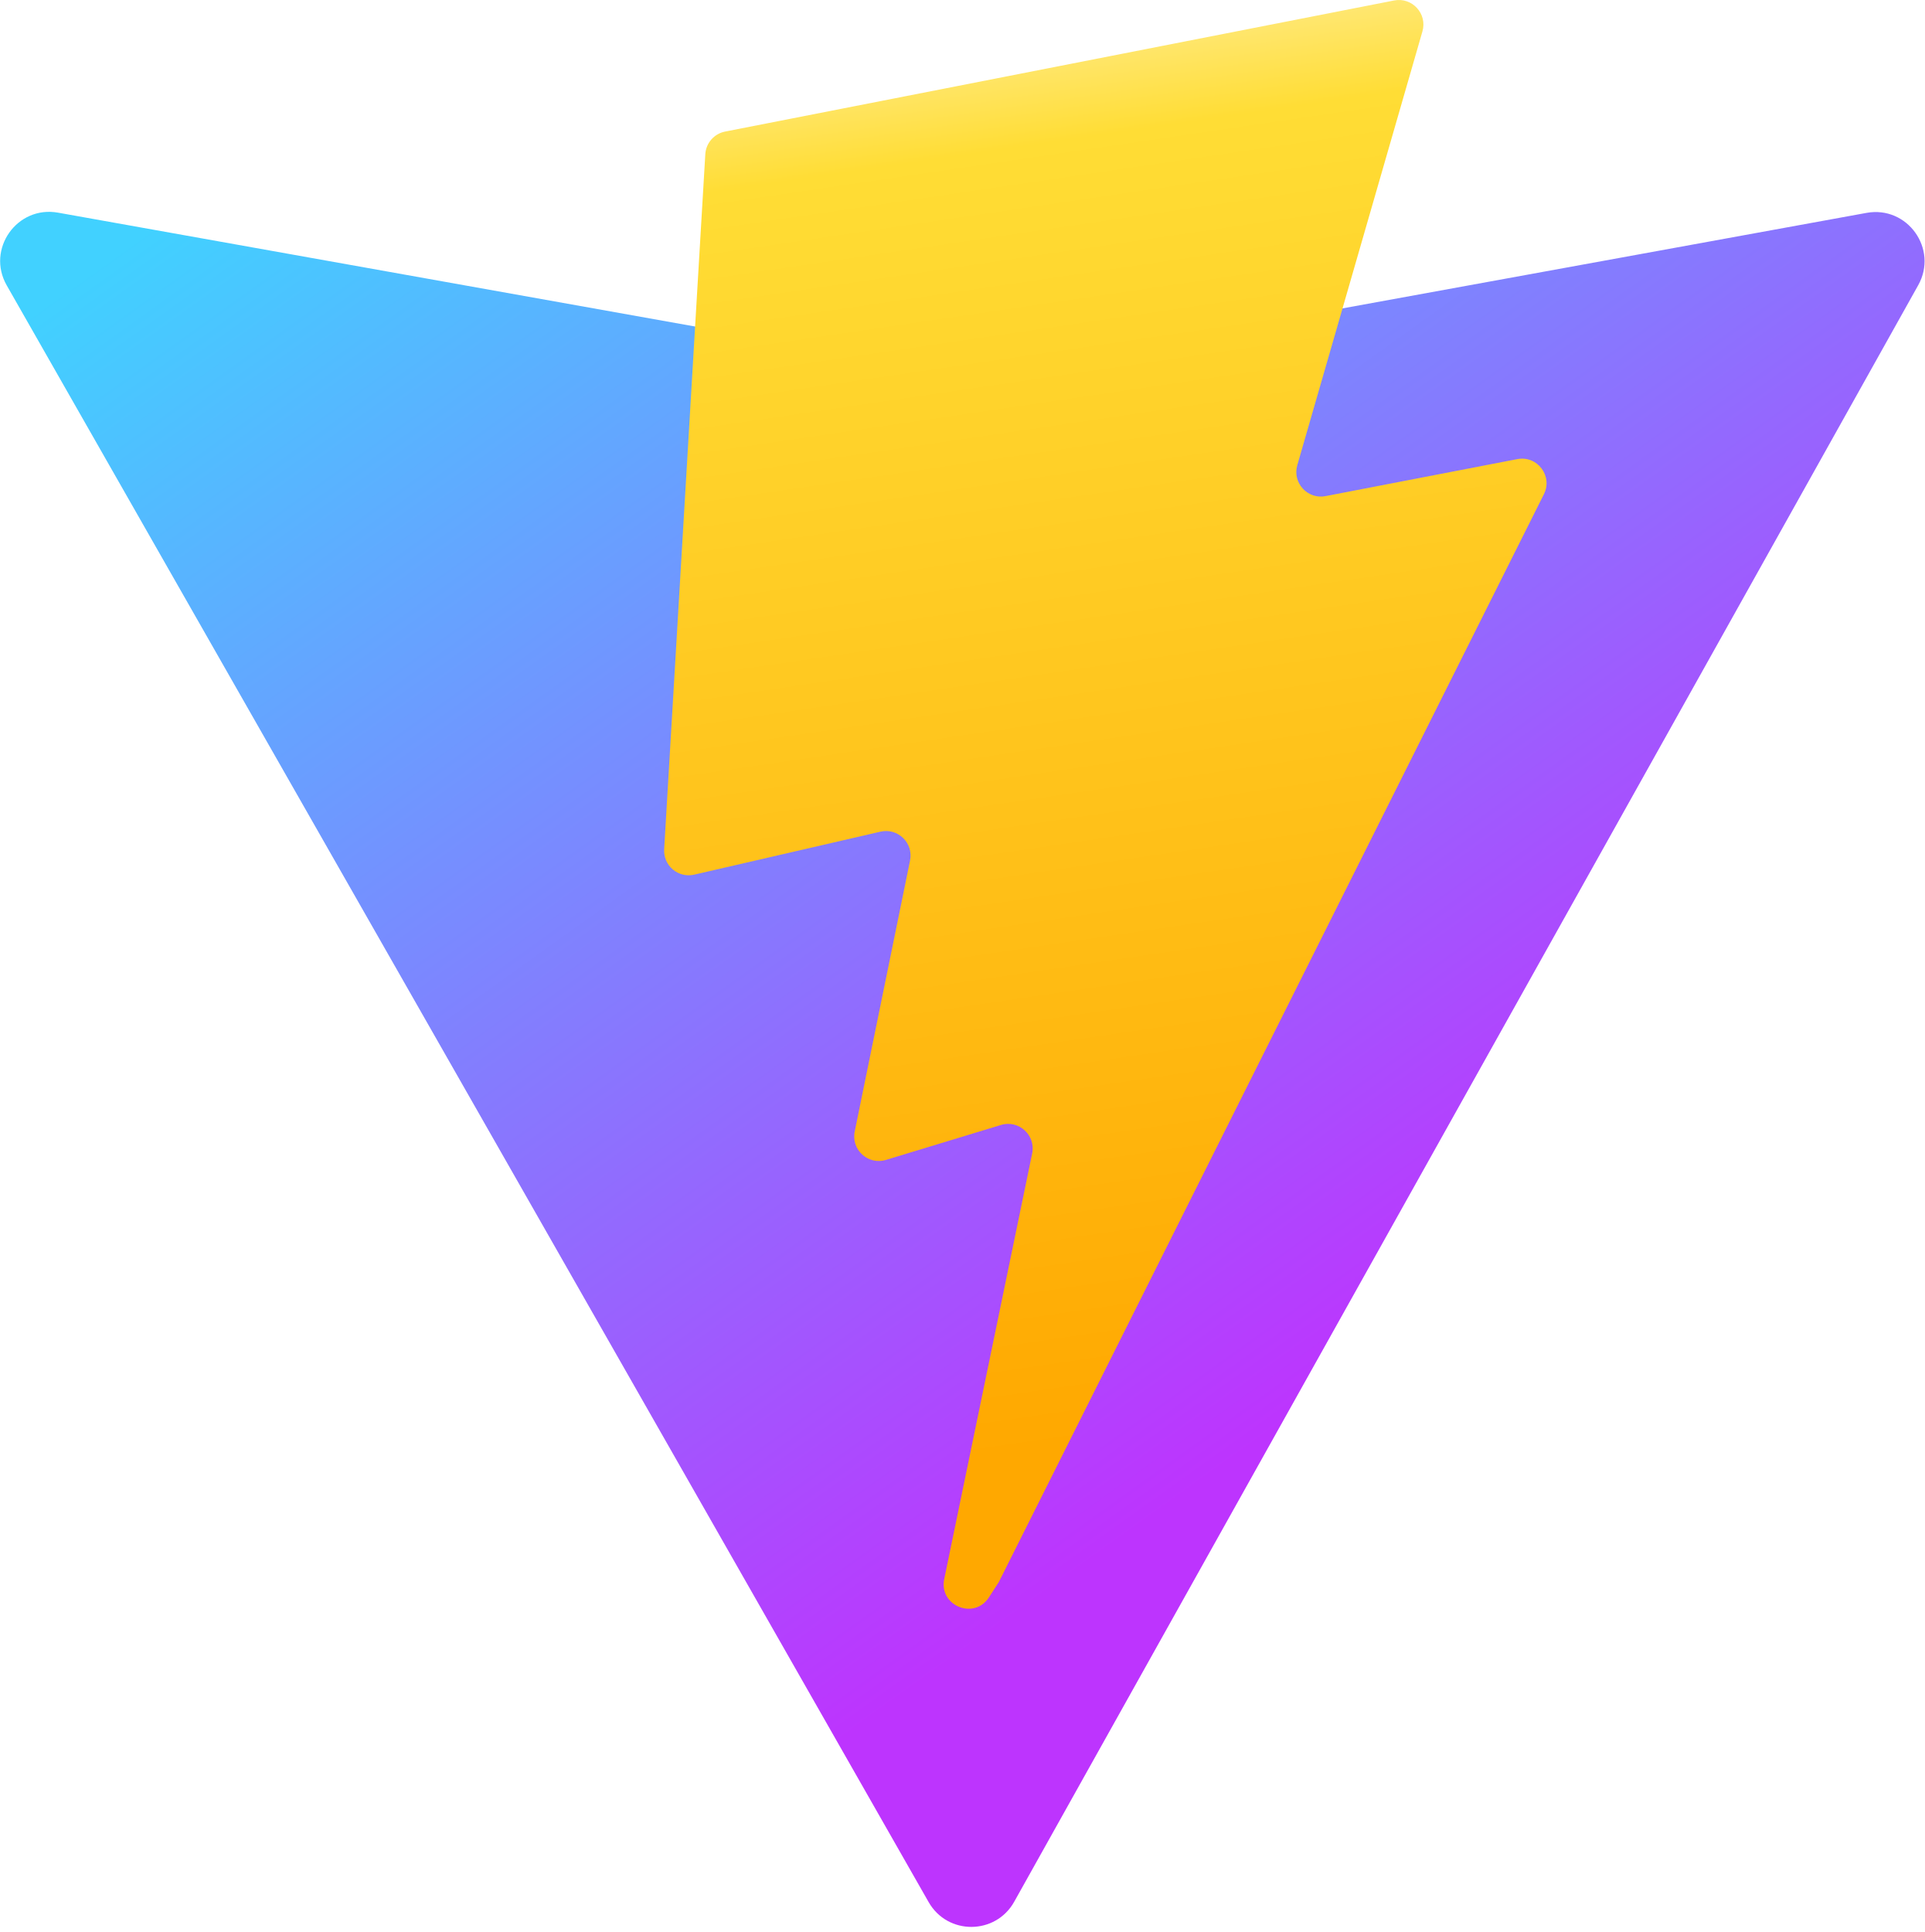
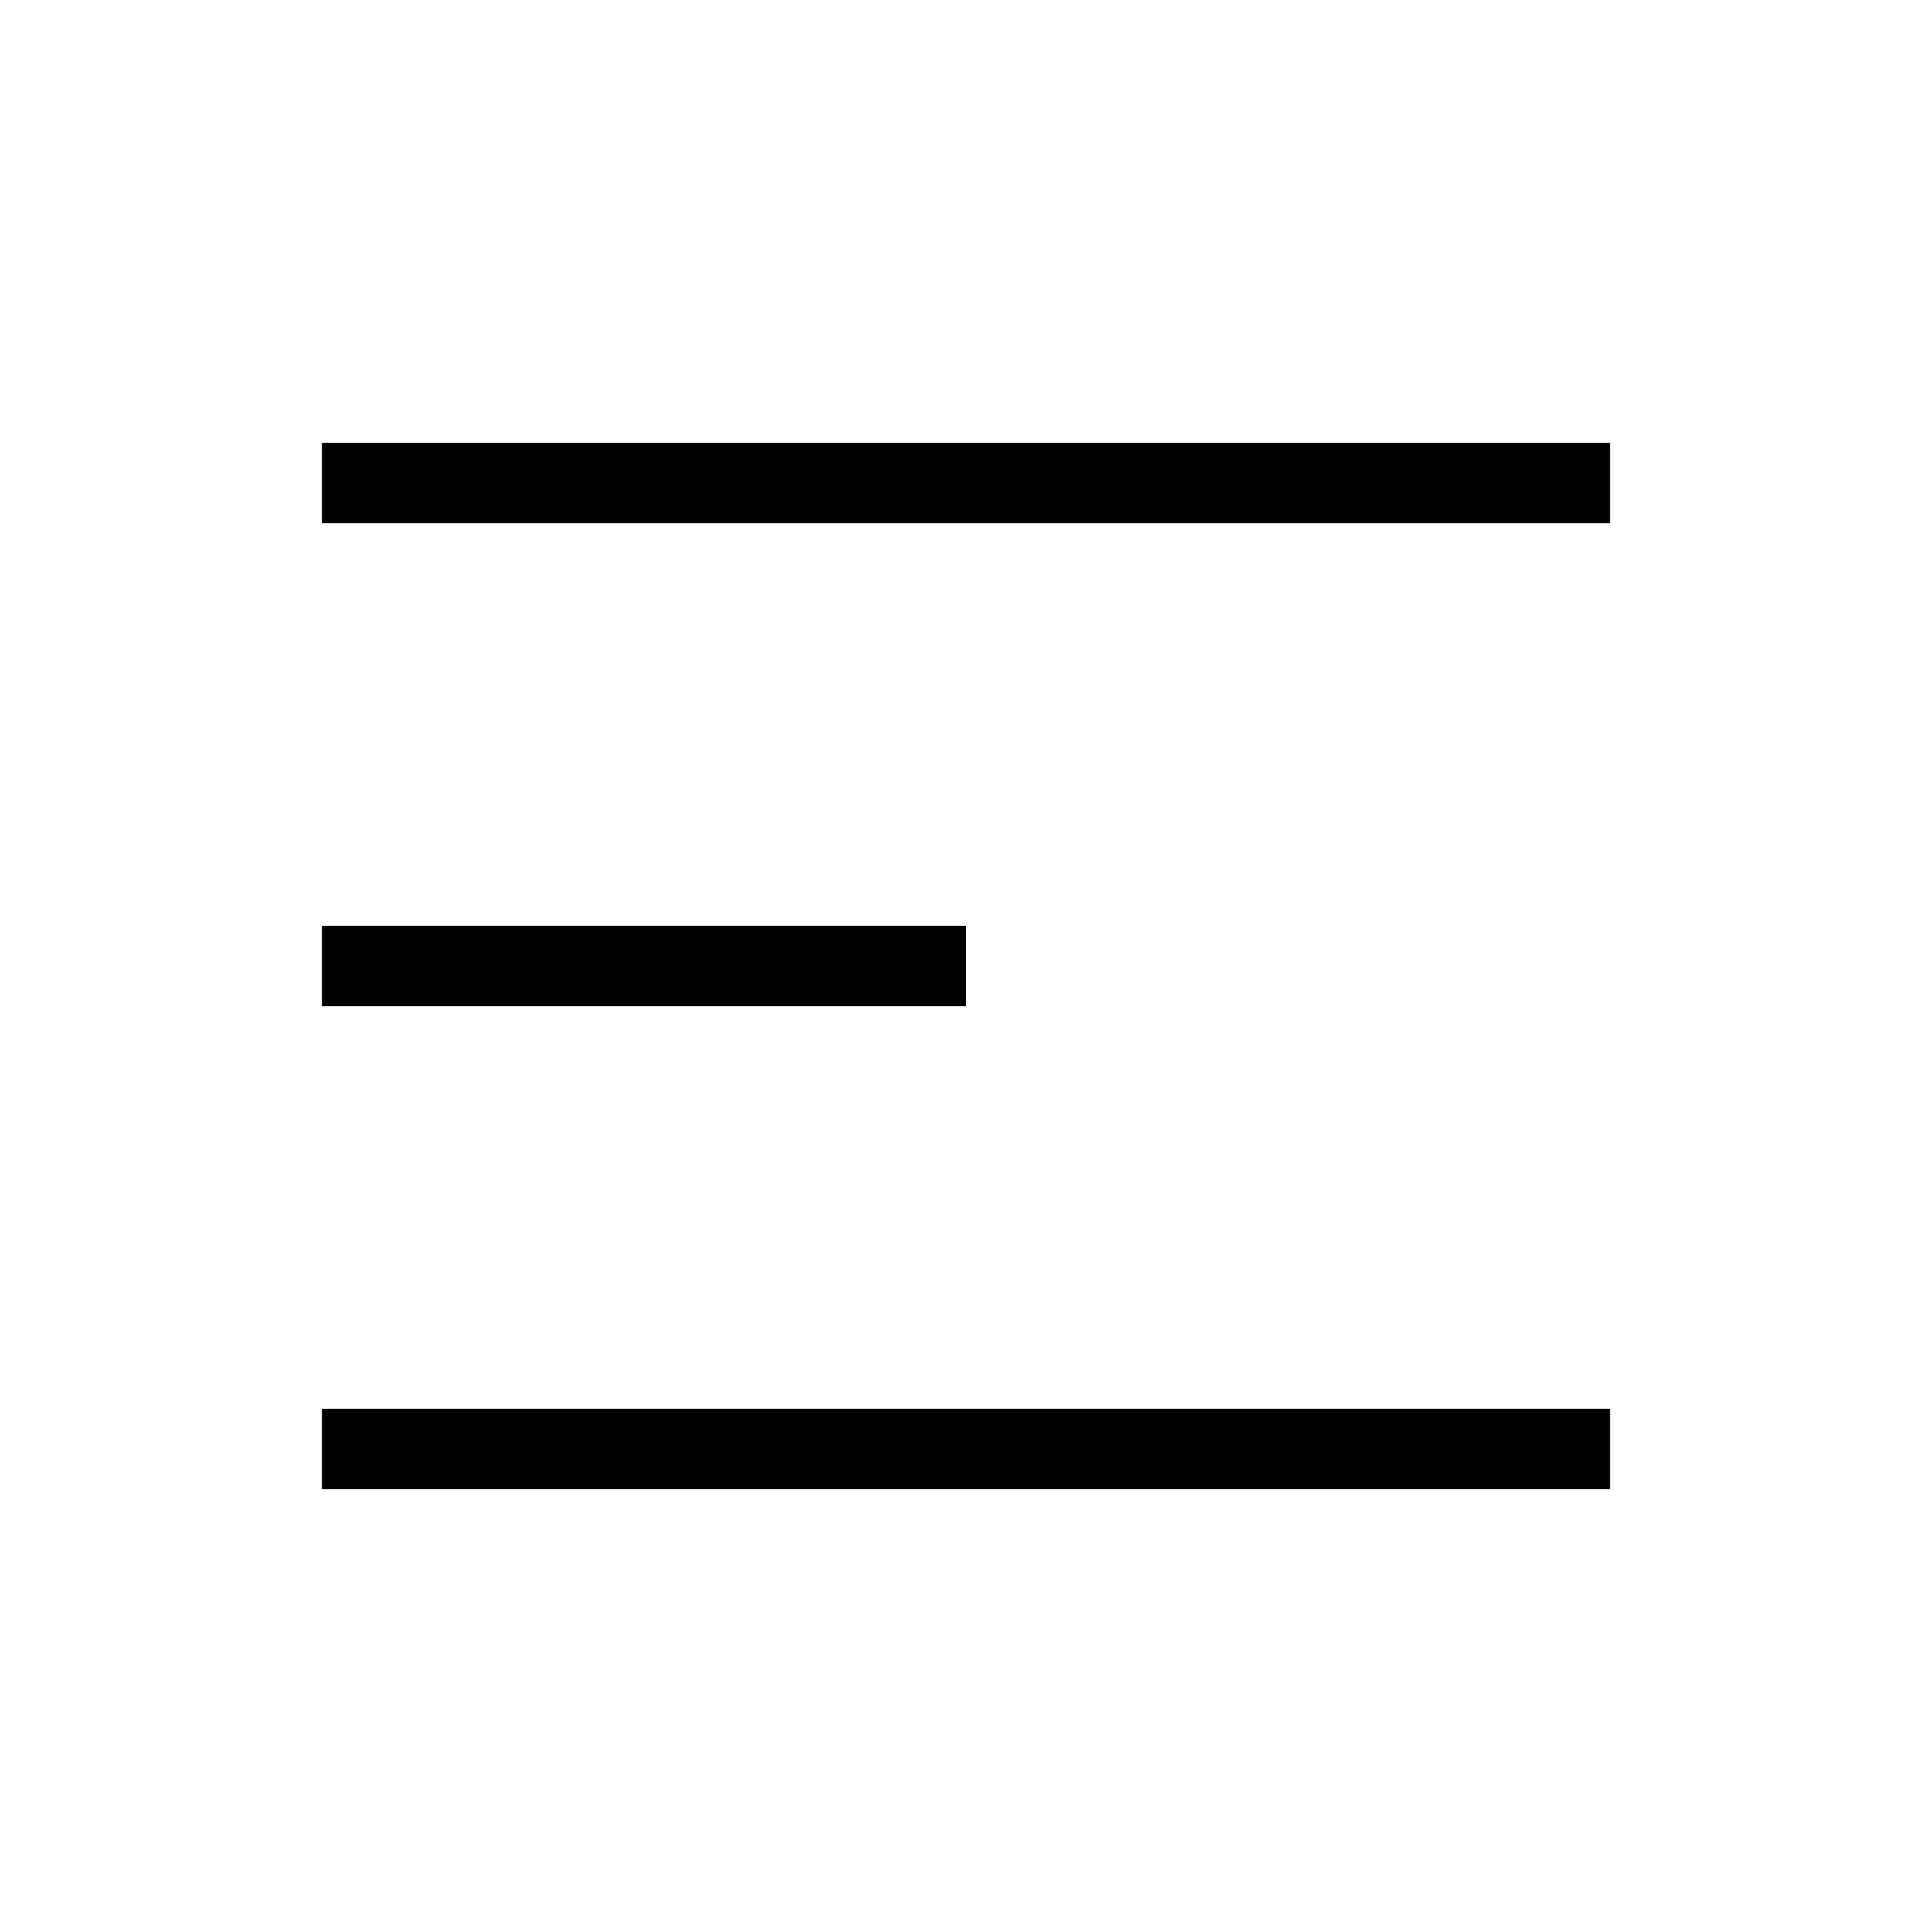
- <svg xmlns="http://www.w3.org/2000/svg" aria-hidden="true" role="img" class="iconify iconify--logos" width="31.88" height="32" preserveAspectRatio="xMidYMid meet" viewBox="0 0 256 257">
-   <defs>
-     <linearGradient id="IconifyId1813088fe1fbc01fb466" x1="-.828%" x2="57.636%" y1="7.652%" y2="78.411%">
-       <stop offset="0%" stop-color="#41D1FF" />
-       <stop offset="100%" stop-color="#BD34FE" />
-     </linearGradient>
-     <linearGradient id="IconifyId1813088fe1fbc01fb467" x1="43.376%" x2="50.316%" y1="2.242%" y2="89.03%">
-       <stop offset="0%" stop-color="#FFEA83" />
-       <stop offset="8.333%" stop-color="#FFDD35" />
-       <stop offset="100%" stop-color="#FFA800" />
-     </linearGradient>
-   </defs>
-   <path fill="url(#IconifyId1813088fe1fbc01fb466)" d="M255.153 37.938L134.897 252.976c-2.483 4.44-8.862 4.466-11.382.048L.875 37.958c-2.746-4.814 1.371-10.646 6.827-9.67l120.385 21.517a6.537 6.537 0 0 0 2.322-.004l117.867-21.483c5.438-.991 9.574 4.796 6.877 9.62Z" />
-   <path fill="url(#IconifyId1813088fe1fbc01fb467)" d="M185.432.063L96.44 17.501a3.268 3.268 0 0 0-2.634 3.014l-5.474 92.456a3.268 3.268 0 0 0 3.997 3.378l24.777-5.718c2.318-.535 4.413 1.507 3.936 3.838l-7.361 36.047c-.495 2.426 1.782 4.5 4.151 3.78l15.304-4.649c2.372-.72 4.652 1.36 4.15 3.788l-11.698 56.621c-.732 3.542 3.979 5.473 5.943 2.437l1.313-2.028l72.516-144.72c1.215-2.423-.88-5.186-3.54-4.672l-25.505 4.922c-2.396.462-4.435-1.77-3.759-4.114l16.646-57.705c.677-2.35-1.37-4.583-3.769-4.113Z" />
- </svg>
+ <svg xmlns="http://www.w3.org/2000/svg" className="h-5 w-5" fill="none" viewBox="0 0 24 24" stroke="currentColor">
+                 {" "}
+                 <path strokeLinecap="round" strokeLinejoin="round" strokeWidth="2" d="M4 6h16M4 12h8m-8 6h16" />{" "}
+               </svg>
